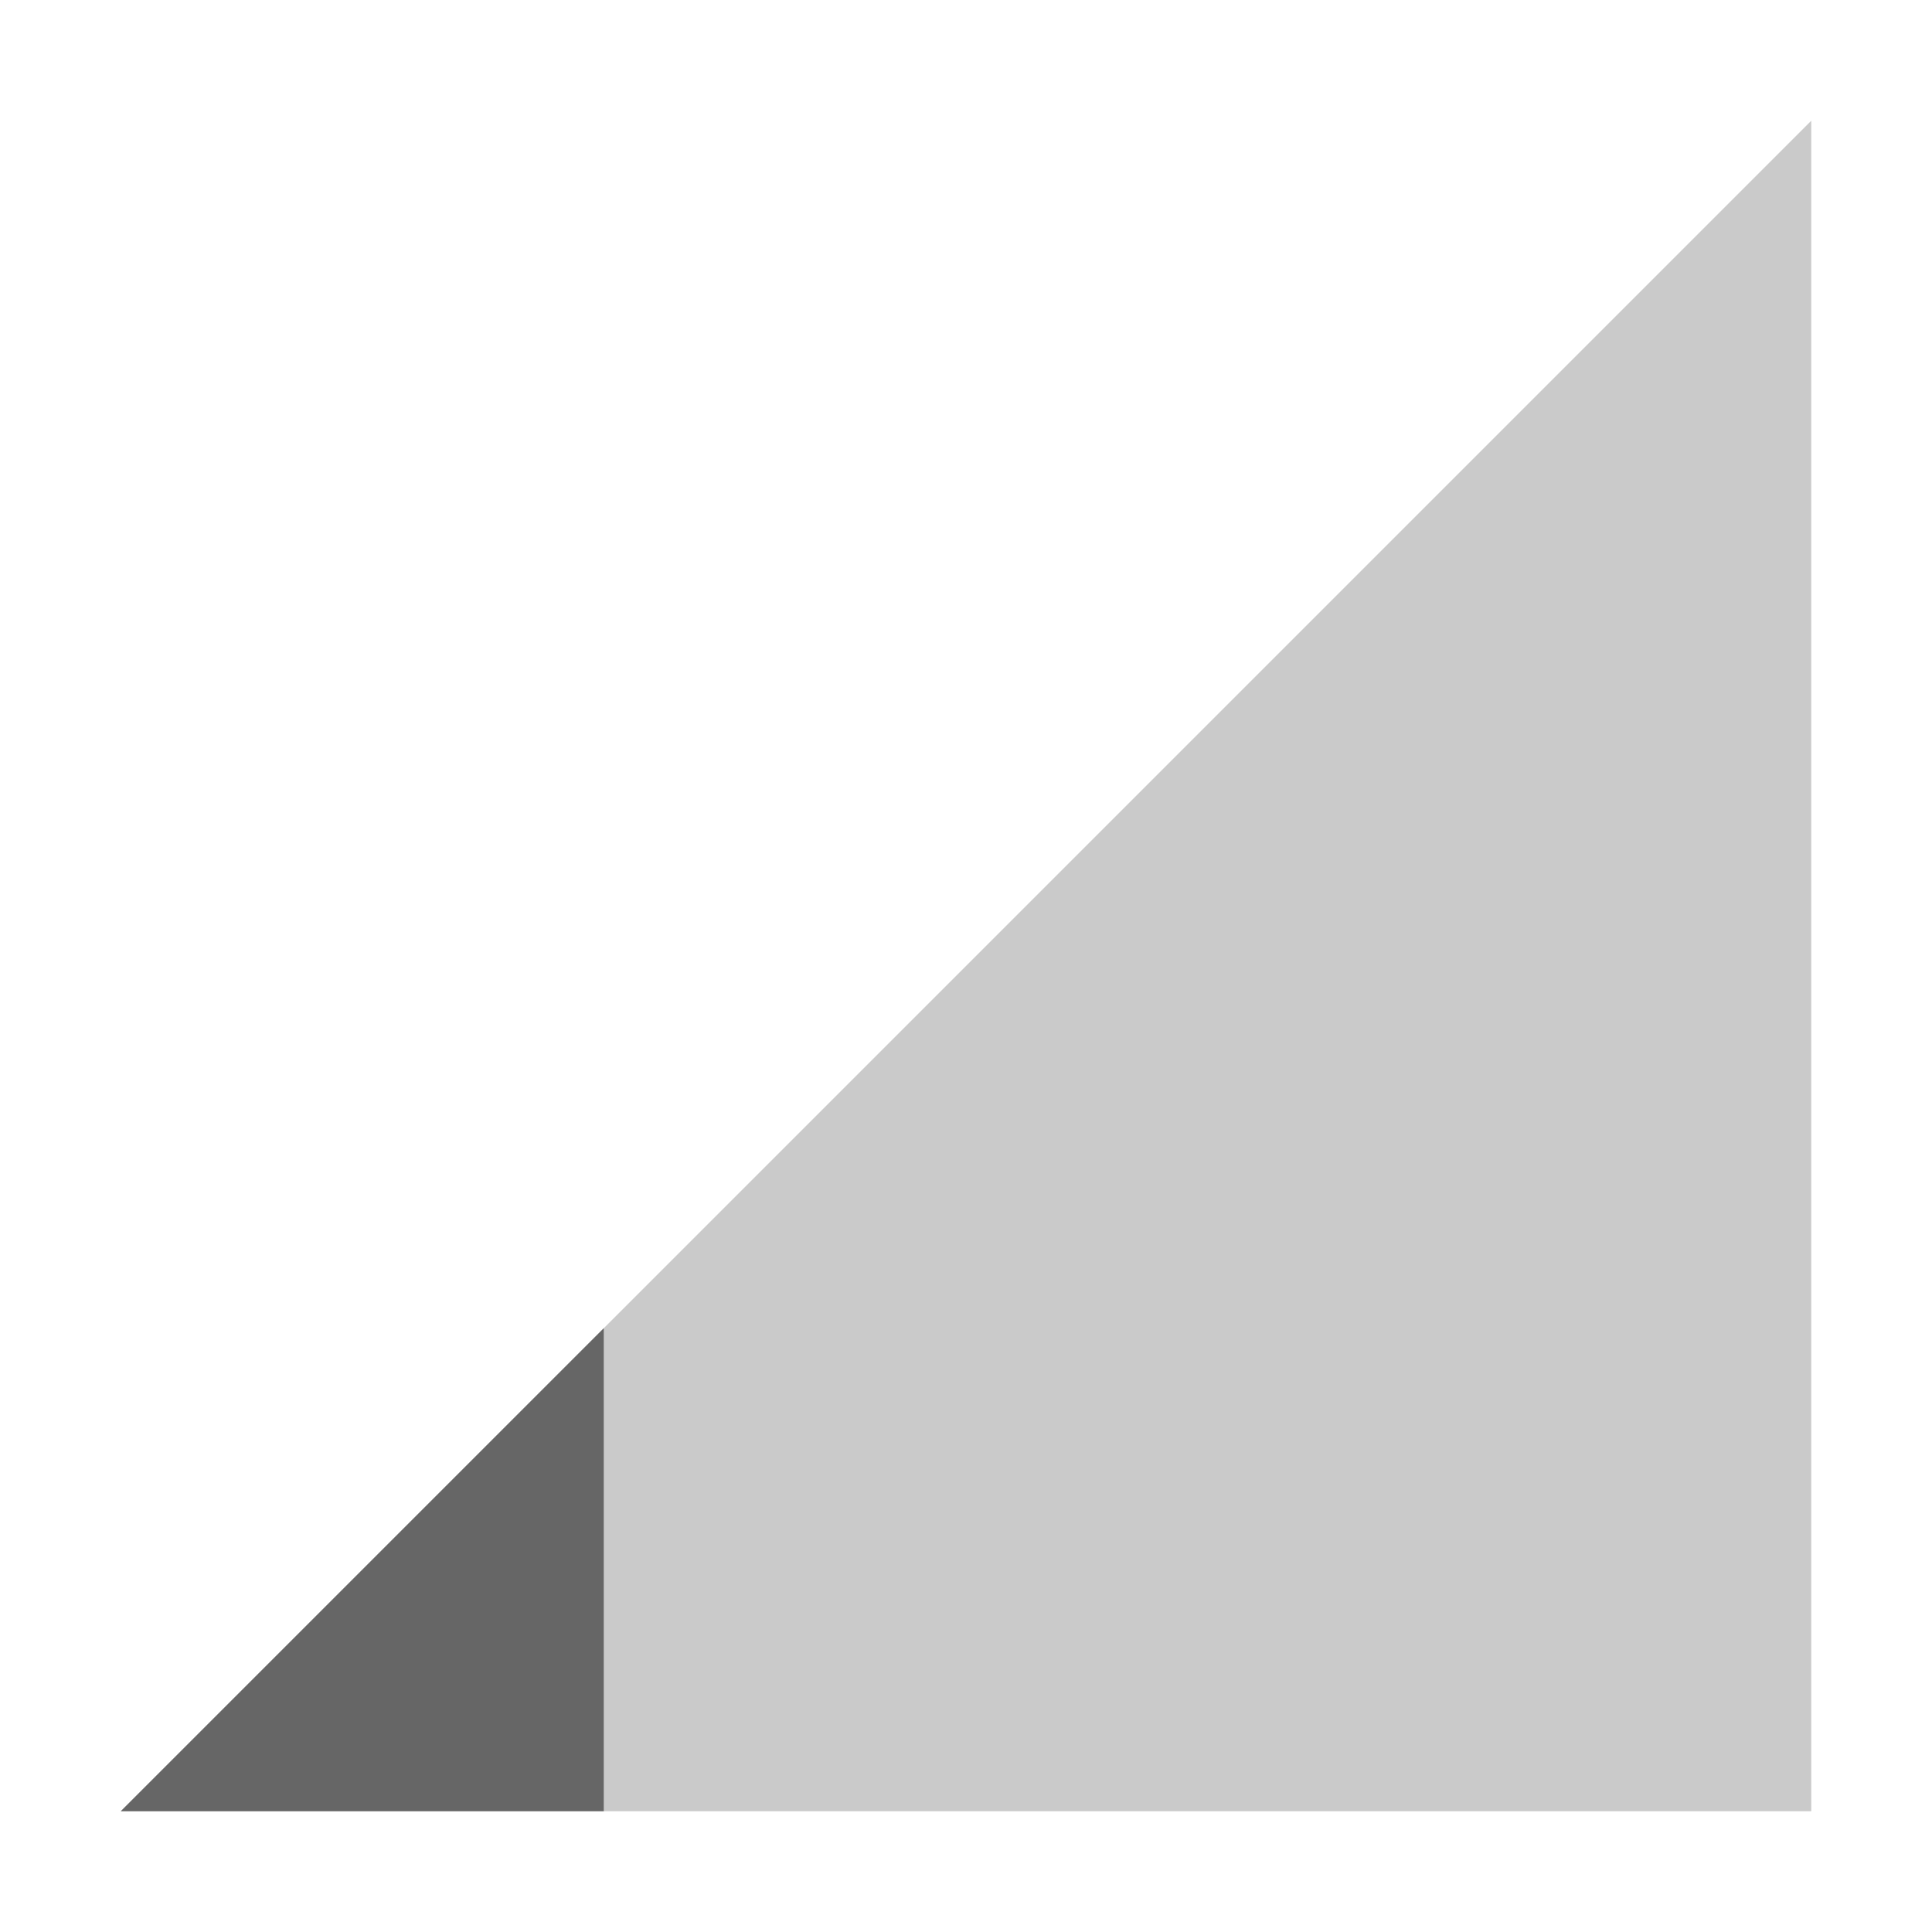
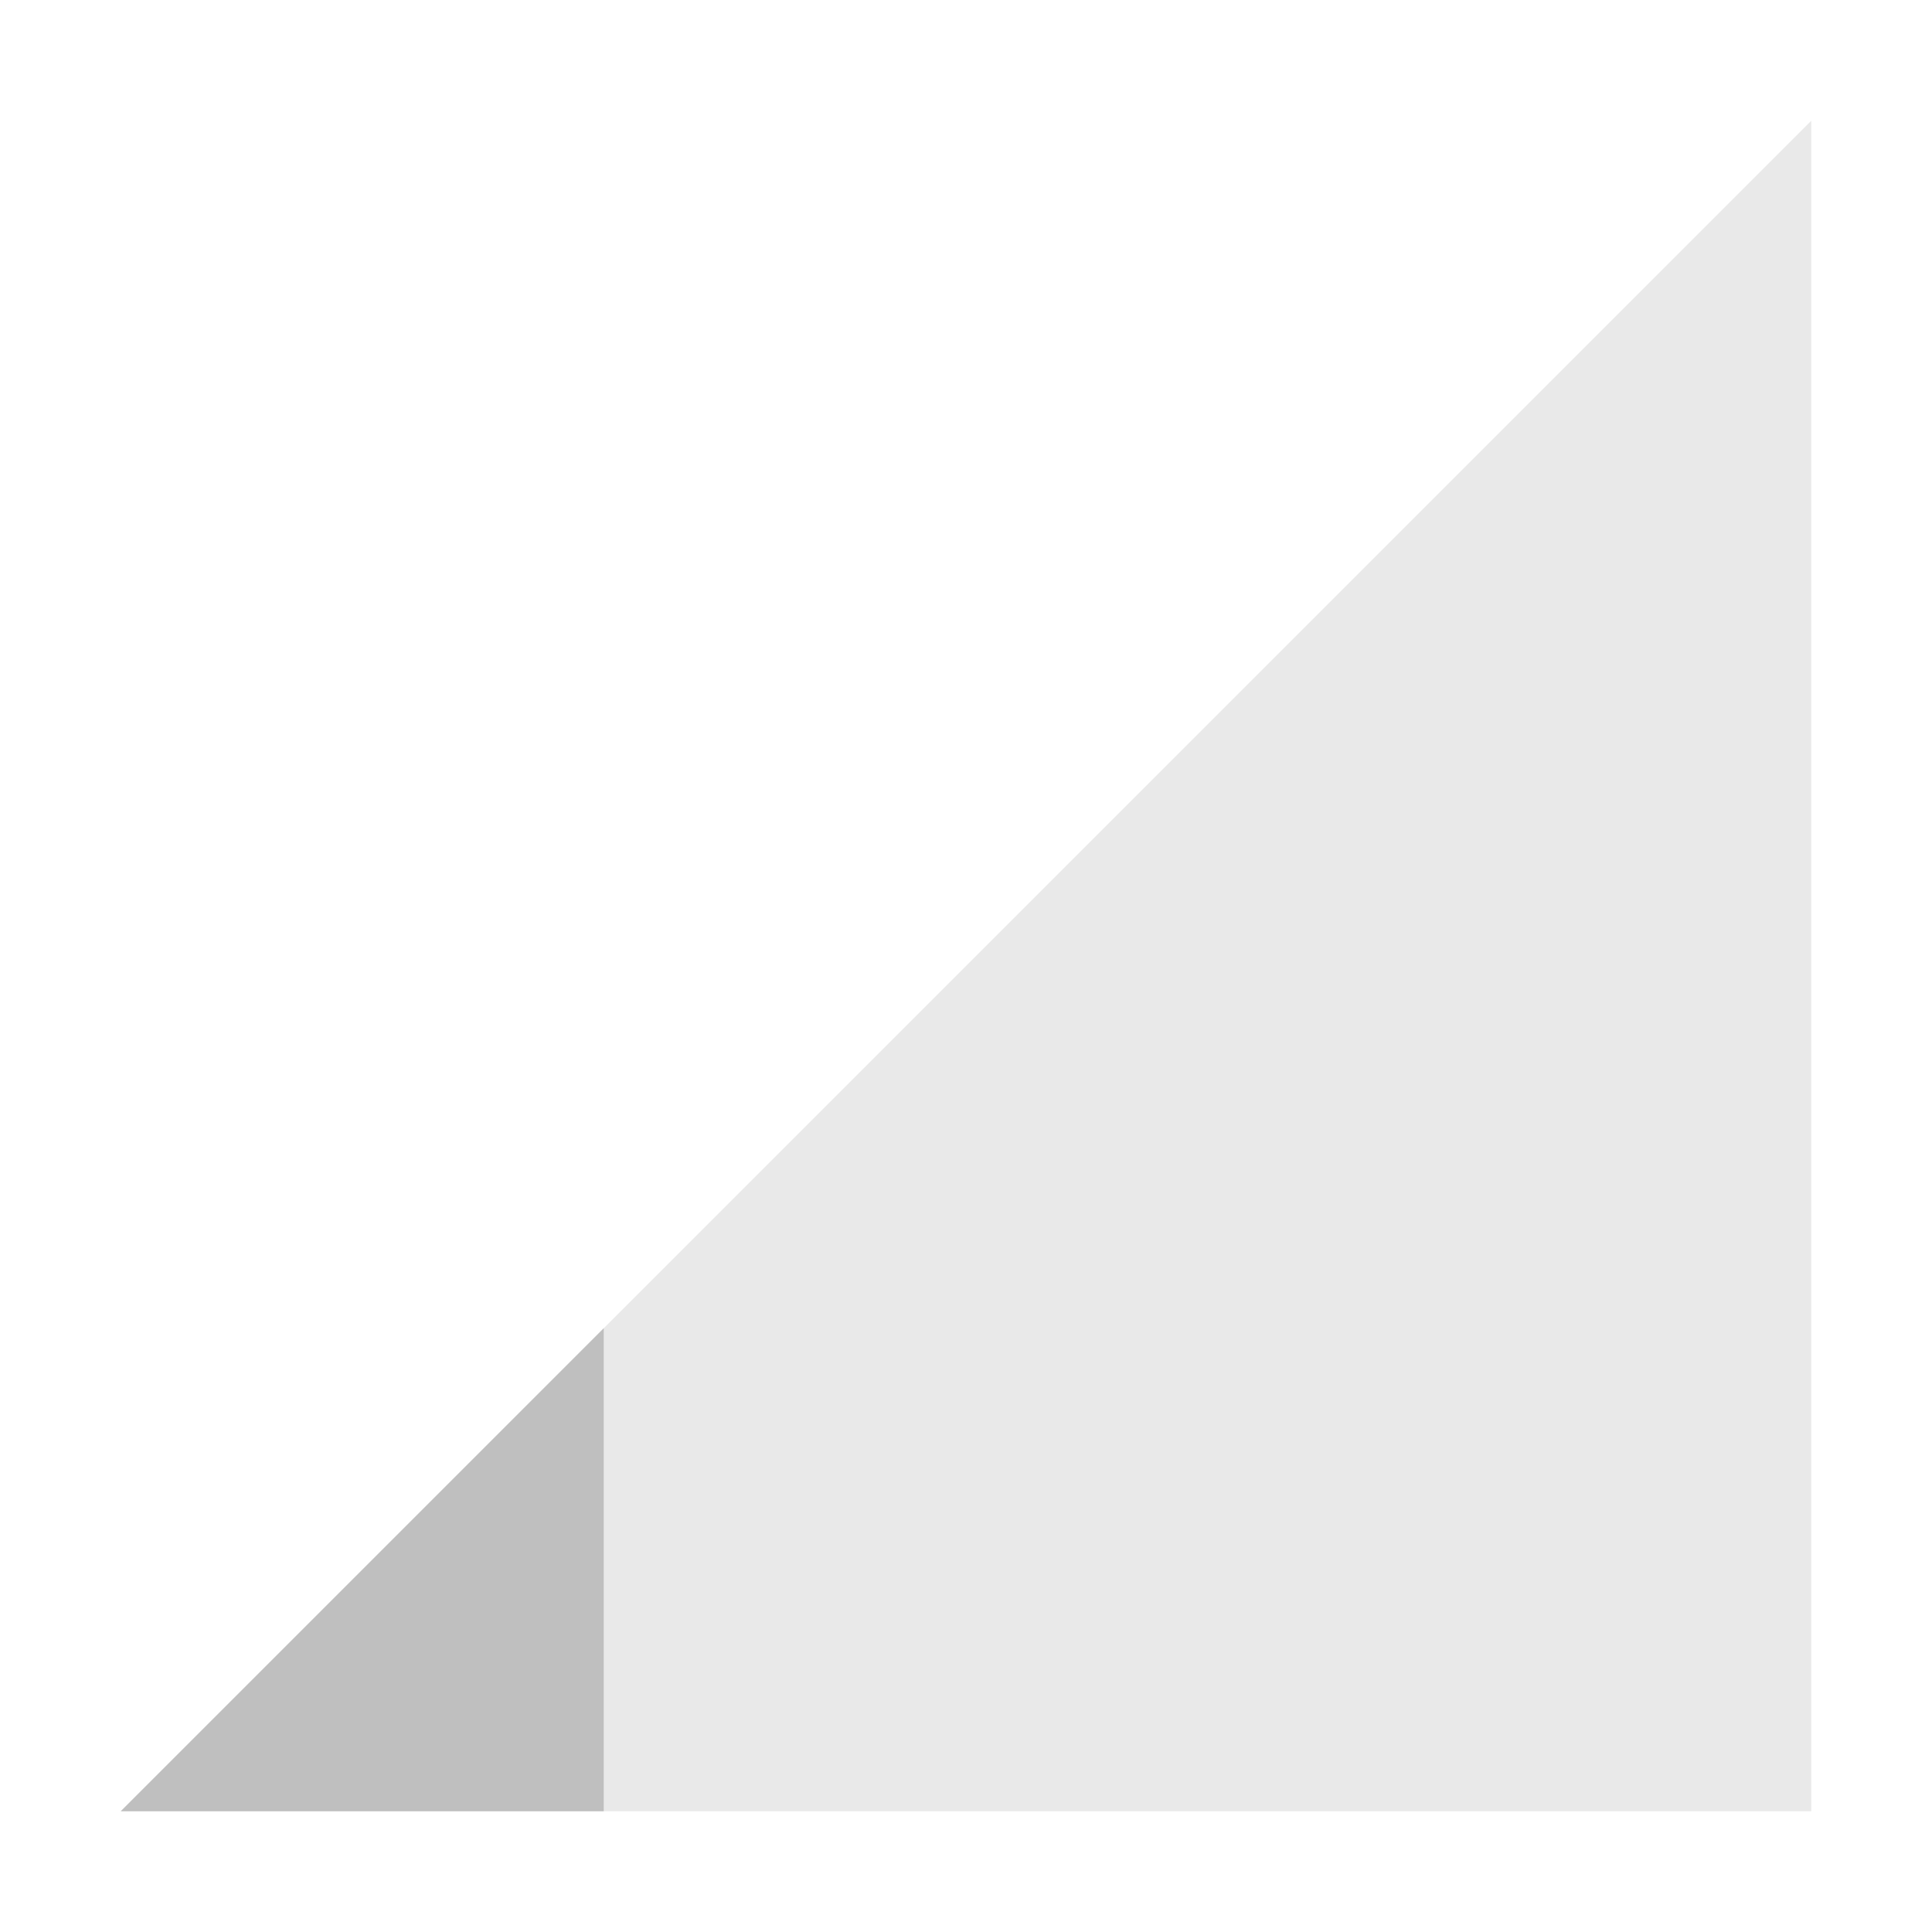
<svg xmlns="http://www.w3.org/2000/svg" id="svg7384" style="enable-background:new" height="16" width="16" version="1.1">
  <defs id="defs7386">
    <filter id="filter7554" color-interpolation-filters="sRGB">
      <feBlend id="feBlend7556" in2="BackgroundImage" mode="darken" />
    </filter>
  </defs>
  <g id="layer9" transform="translate(-321 327)">
-     <path id="path6584" style="opacity:.35;fill:#666666" d="m322-312 14-14v14z" />
-     <path id="path6586" style="fill:#666666" d="m326-316-4 4h4v-4z" />
+     <path id="path6584" style="opacity:.35;fill:#bfbfbf" d="m322-312 14-14v14z" />
+     <path id="path6586" style="fill:#bfbfbf" d="m326-316-4 4h4v-4z" />
  </g>
</svg>
